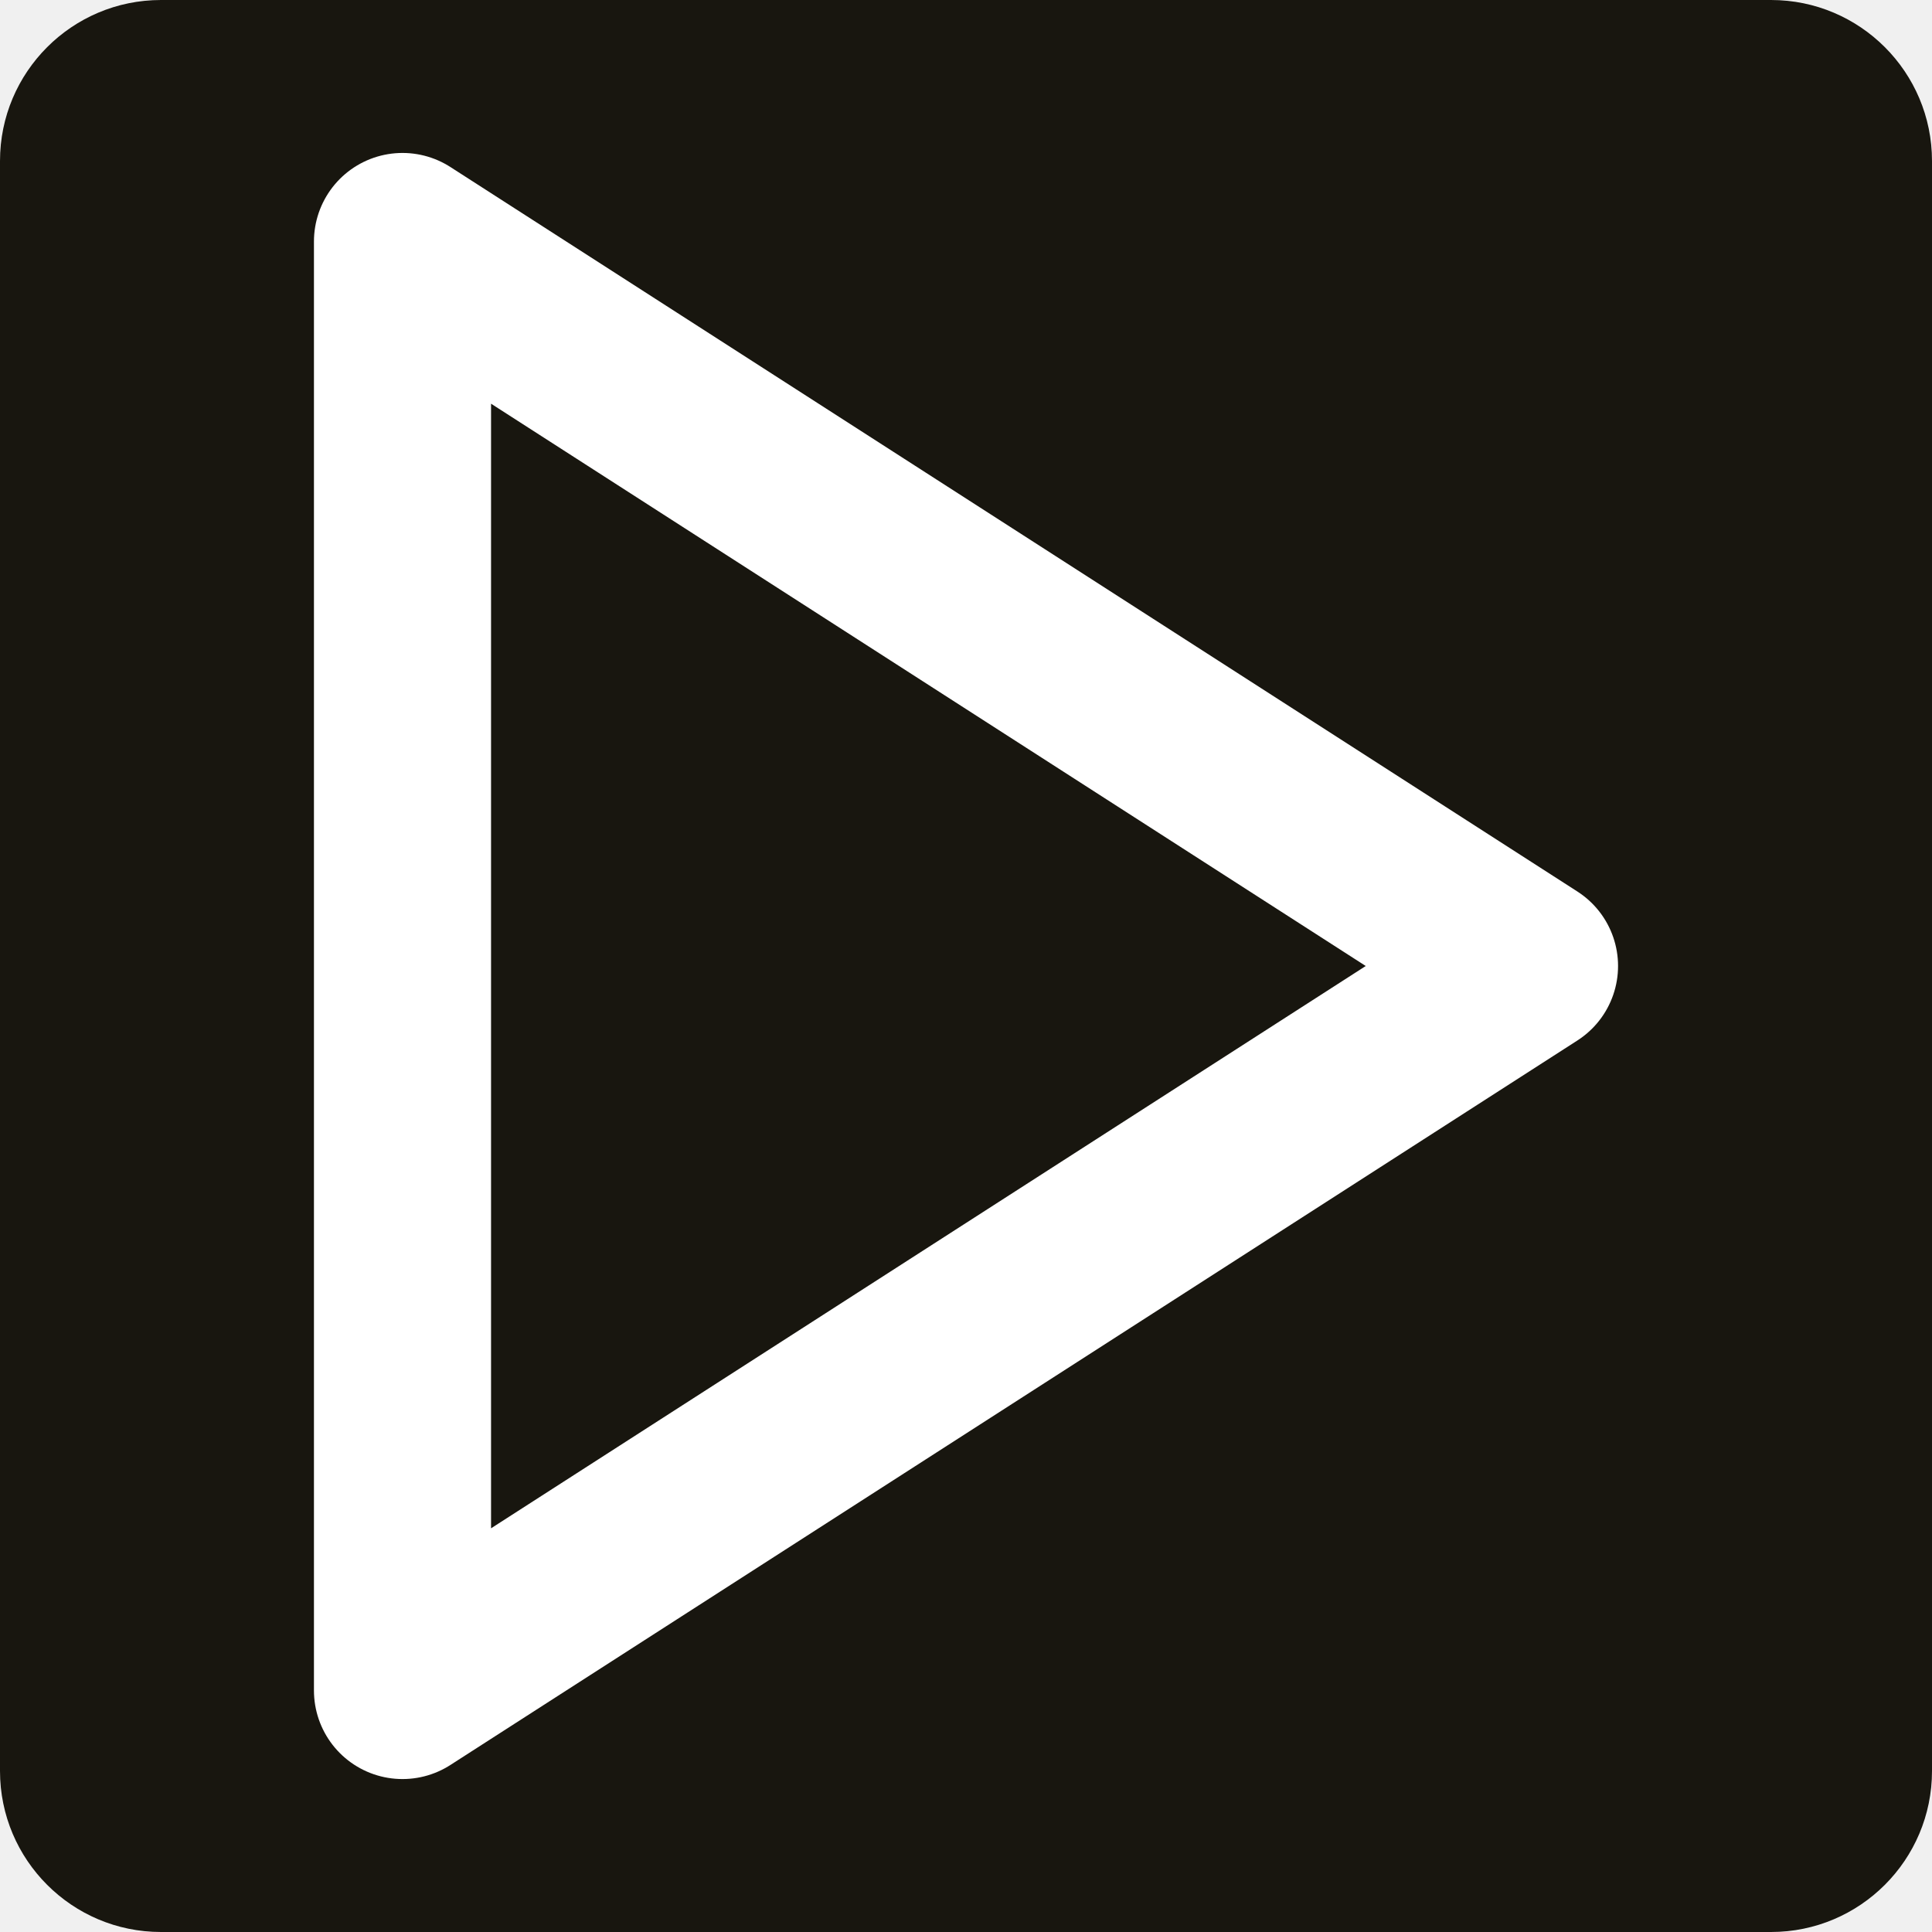
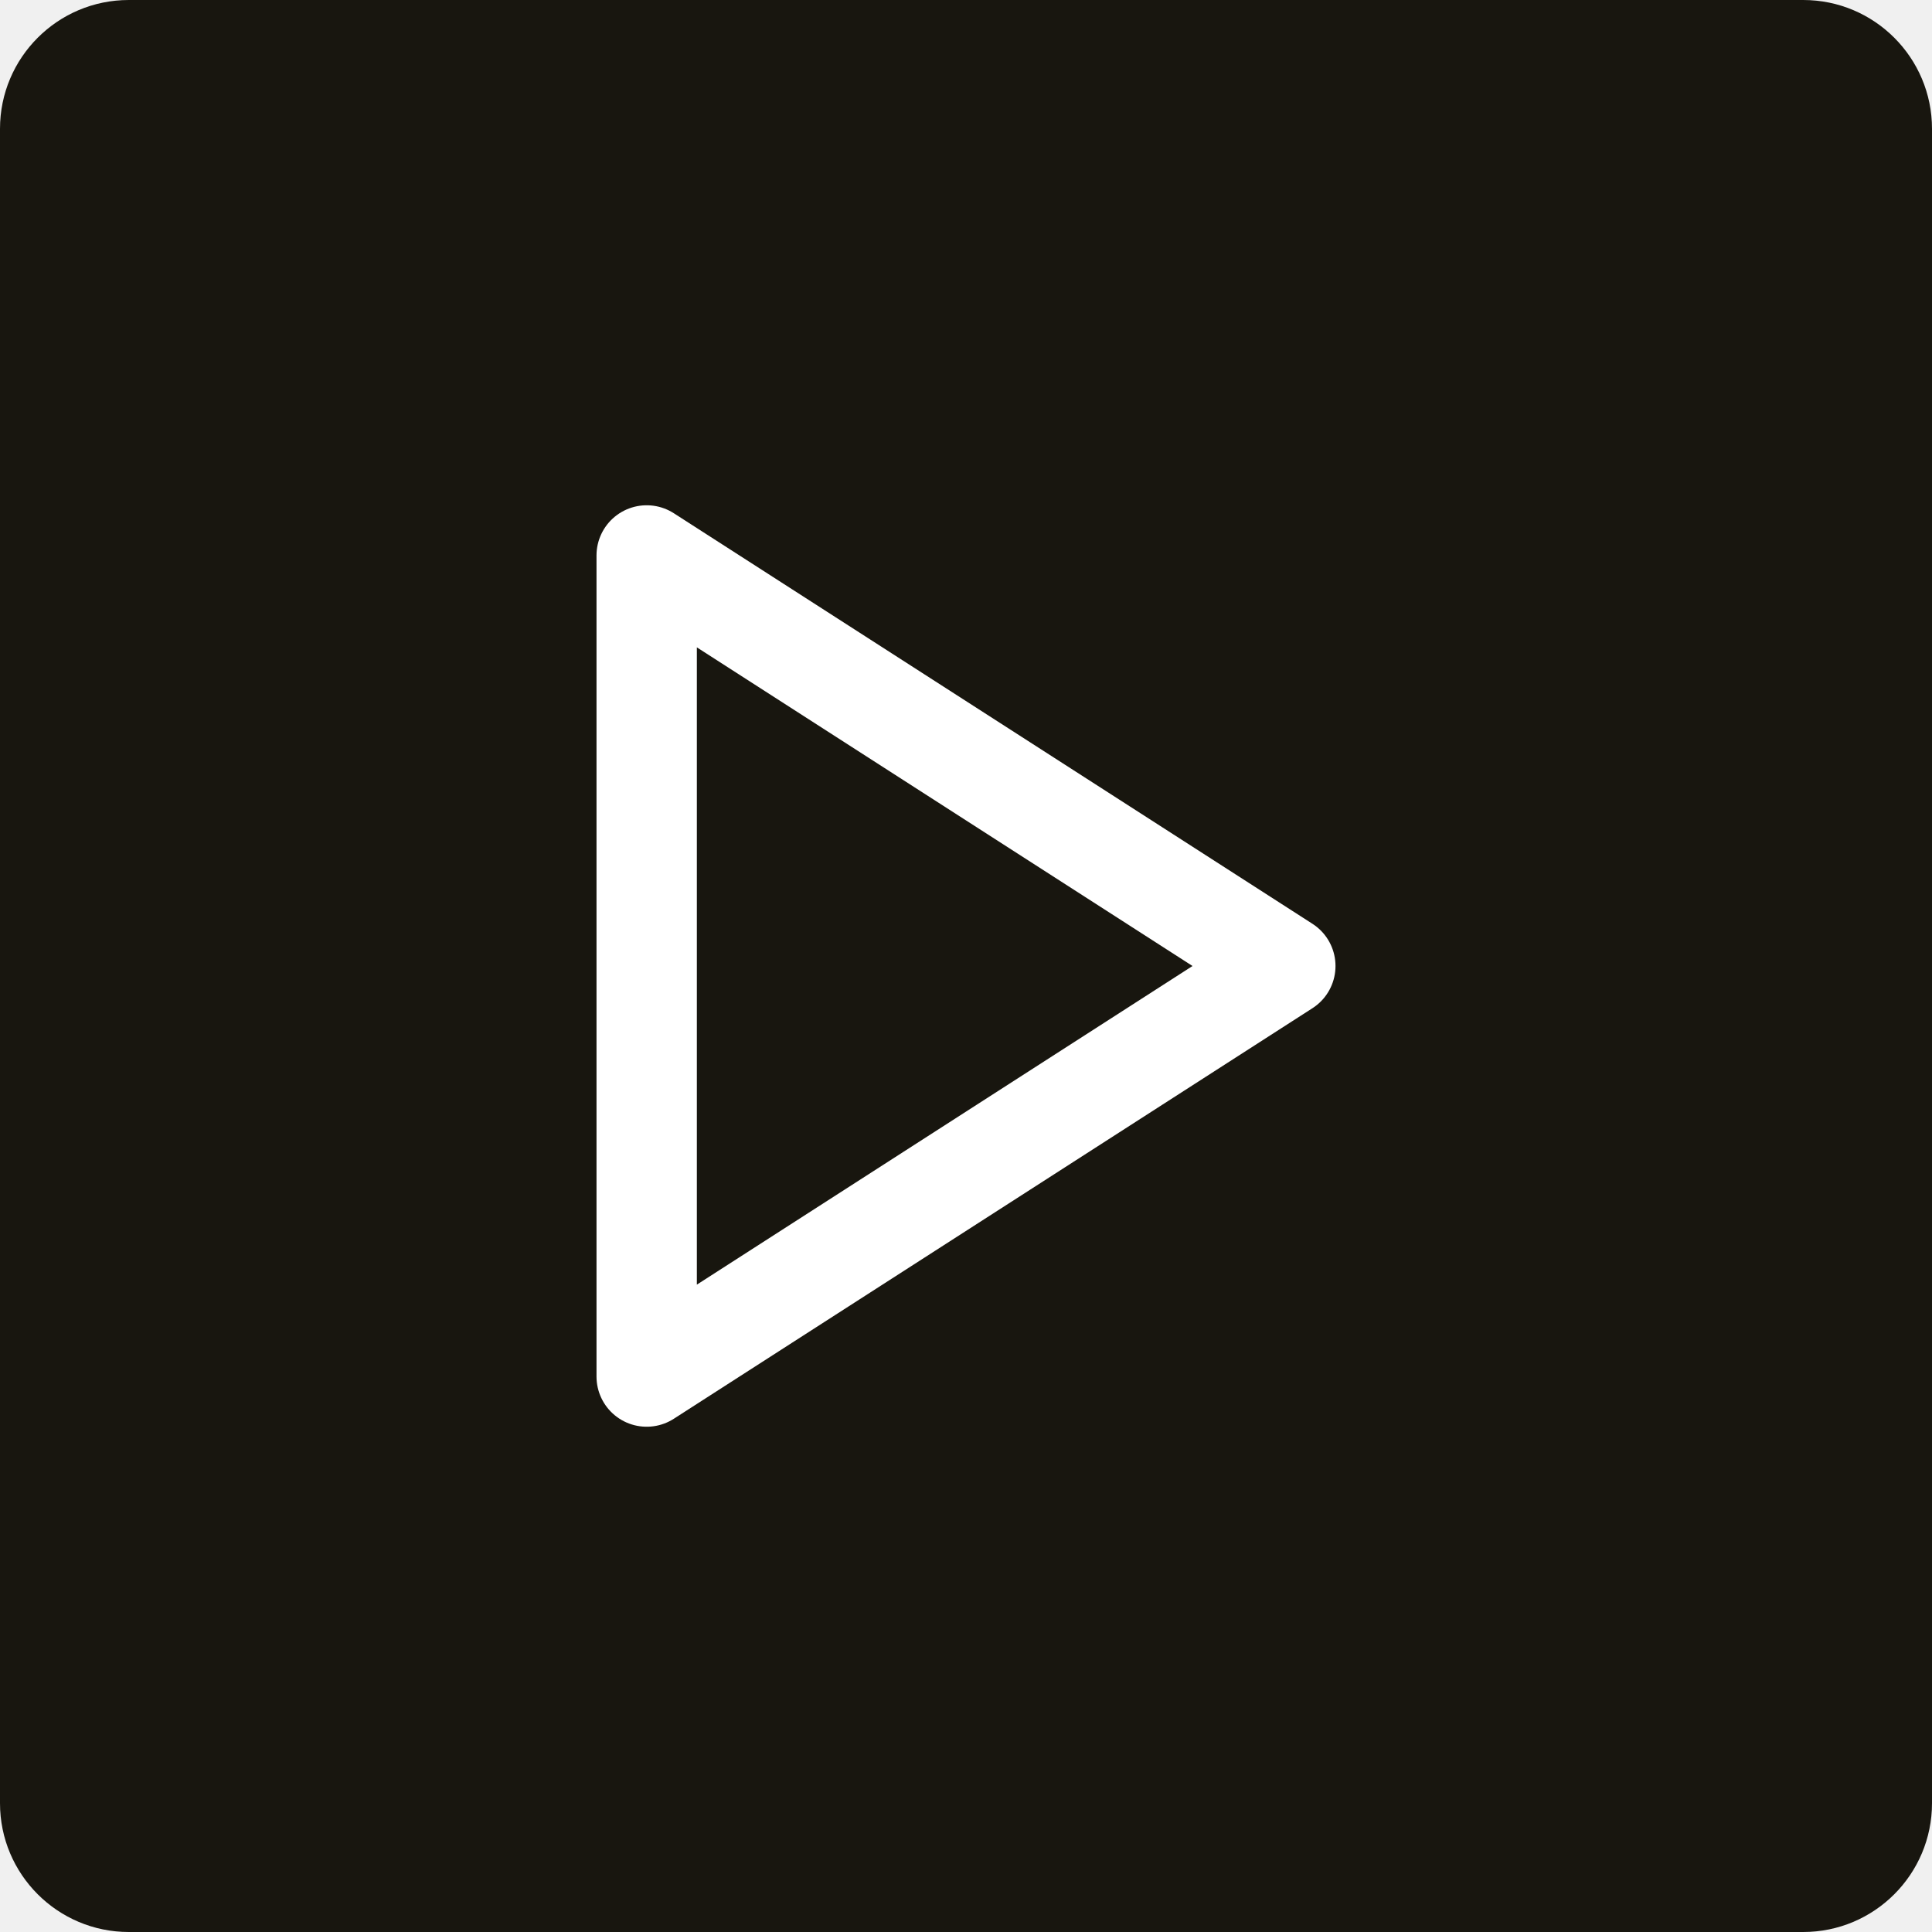
- <svg xmlns="http://www.w3.org/2000/svg" viewBox="0 0 24 24">
-   <rect width="24" height="24" rx="2" fill="#18160f" />
-   <polygon points="5 3 19 12 5 21 5 3" fill="none" stroke="#ffffff" stroke-width="2.2" stroke-linecap="round" stroke-linejoin="round" />
+ <svg xmlns="http://www.w3.org/2000/svg" viewBox="0 0 30 30">
+   <rect width="30" height="30" rx="2" fill="#18160f" />
+   <svg x="6.5" y="6.5" width="17" height="17" viewBox="0 0 24 24">
+     <polygon points="5 3 19 12 5 21 5 3" fill="none" stroke="#ffffff" stroke-width="2.2" stroke-linecap="round" stroke-linejoin="round" />
+   </svg>
</svg>
